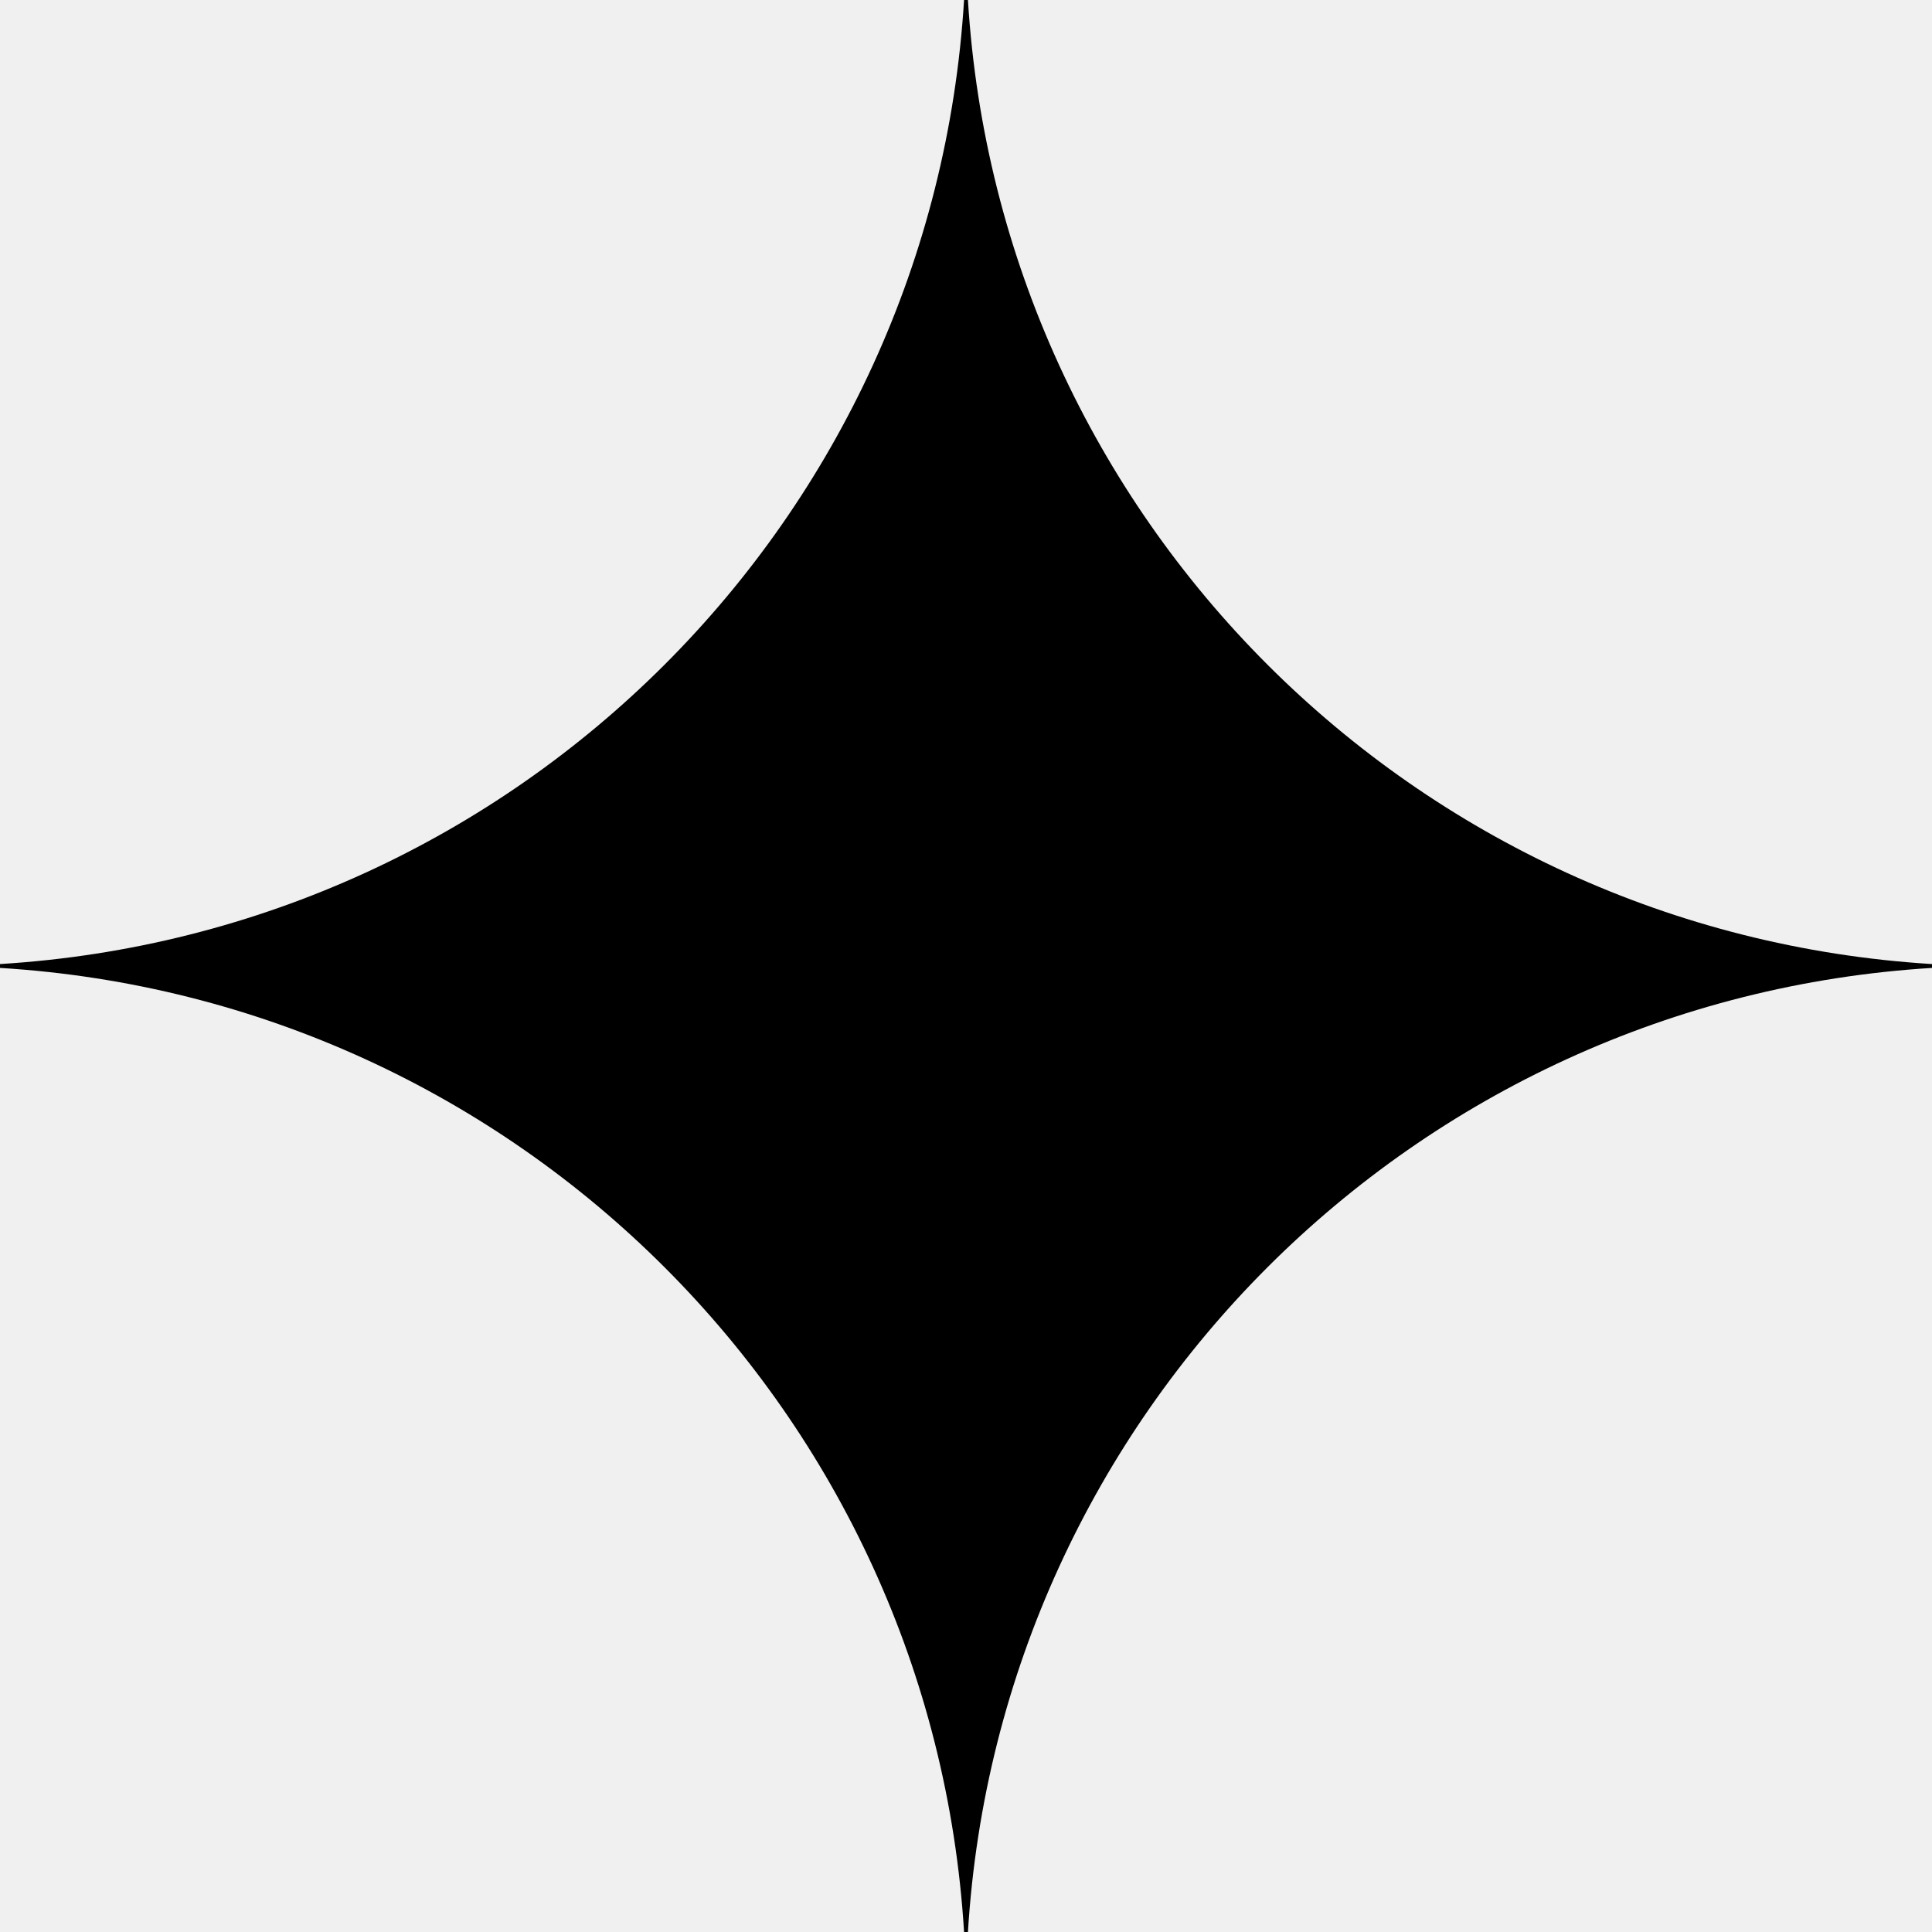
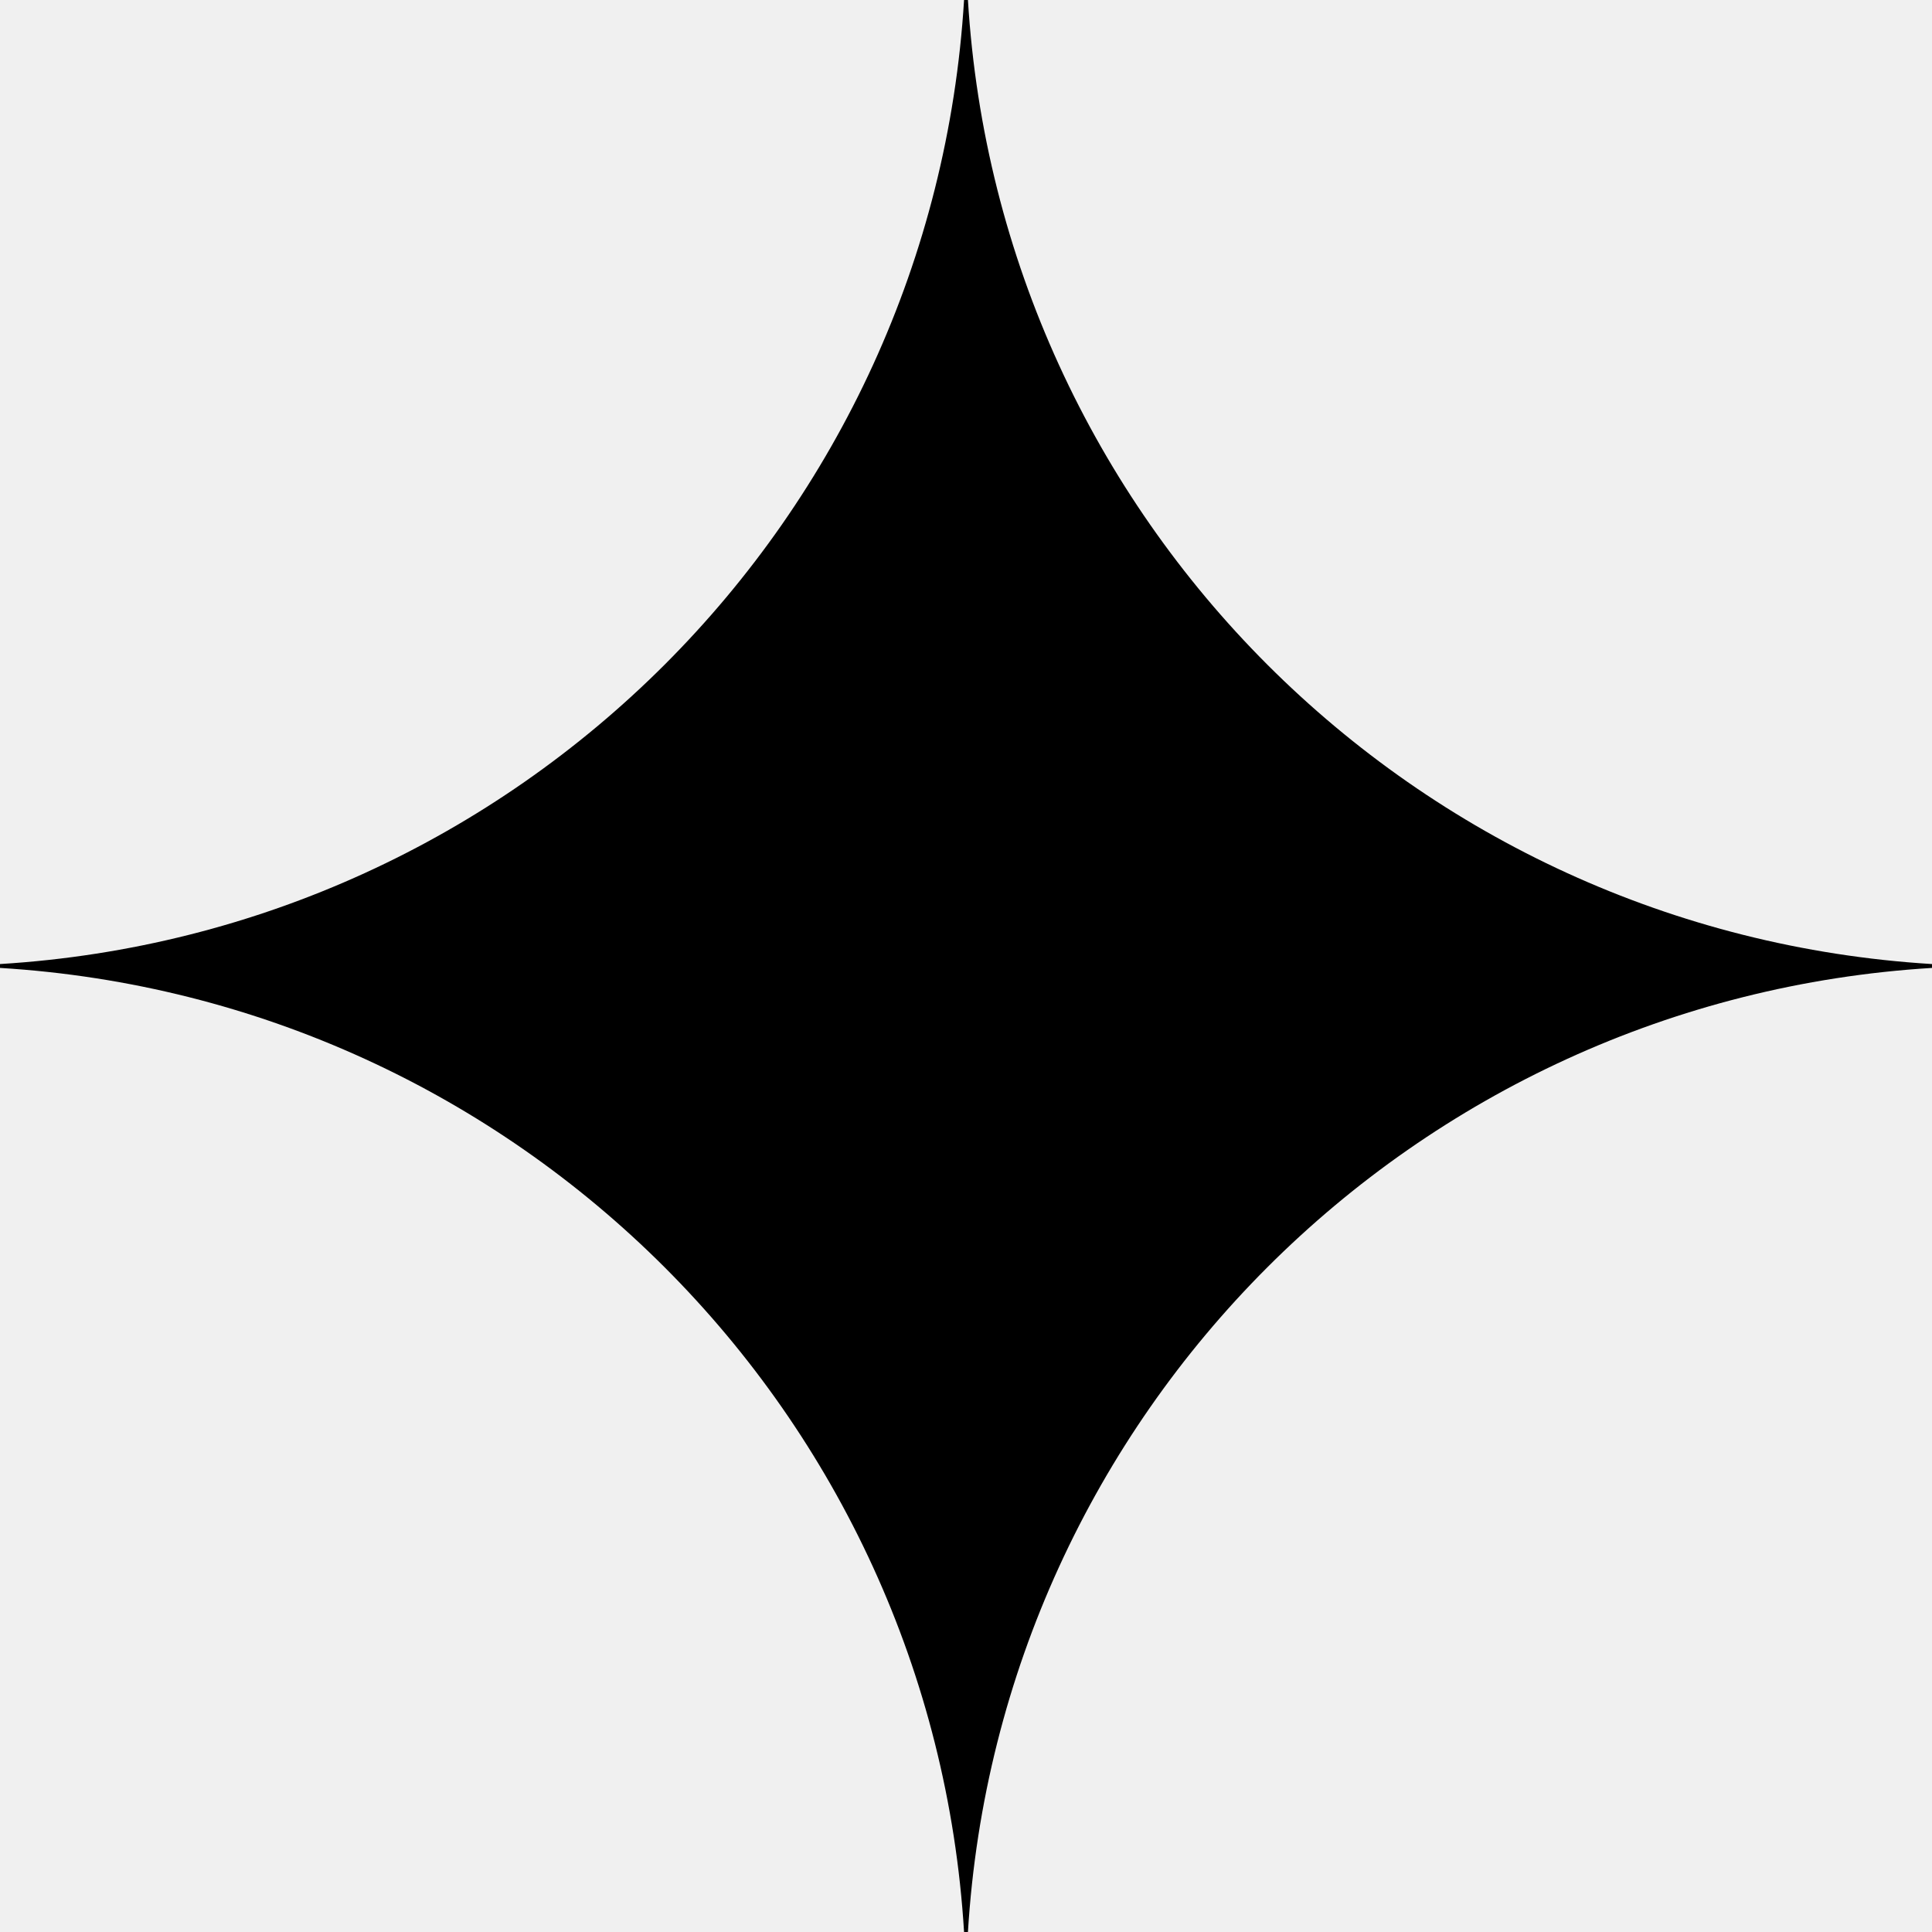
- <svg xmlns="http://www.w3.org/2000/svg" width="512" height="512" viewBox="0 0 135.467 135.467" version="1.1" id="svg1" xml:space="preserve">
-   <defs id="defs1" />
-   <g id="layer1" transform="translate(3157.125,11457.681)">
-     <g style="fill:#000000" id="g42" transform="matrix(8.466667,0,0,8.466667,-3157.125,-11457.682)">
-       <path d="M 16,8.016 A 8.522,8.522 0 0 0 8.016,16 H 7.984 A 8.521,8.521 0 0 0 0,8.016 V 7.984 A 8.521,8.521 0 0 0 7.984,0 H 8.016 A 8.522,8.522 0 0 0 16,7.984 Z" fill="url(#prefix__paint0_radial_980_20147)" id="path1-47" style="fill:#000000" />
-     </g>
-   </g>
-   <style type="text/css" id="style1">
- 	.st0{fill:#000000;}
- </style>
-   <style type="text/css" id="style1-2">
- 	.st0{fill:#000000;}
- </style>
-   <style type="text/css" id="style1-3">
- 	.st0{fill:#000000;}
- </style>
-   <style type="text/css" id="style1-29">
- 	.st0{fill:#000000;}
- </style>
-   <style type="text/css" id="style1-0">
- 	.st0{fill:#000000;}
- </style>
-   <style type="text/css" id="style1-6">
- 
- 	.st0{fill:#DE5833;}
- 
- 	.st1{fill:#FFFFFF;}
- 
- 	.st2{fill-rule:evenodd;clip-rule:evenodd;fill:#FED30A;}
- 
- 	.st3{fill:#2D4F8D;}
- 
- 	.st4{fill:#D5D7D8;}
- 
- 	.st5{fill:#67BD47;}
- 
- 	.st6{fill:#43A347;}
- 
- 	.st7{fill:#4C4C4C;}
- 
- </style>
-   <style type="text/css" id="style1-7">
- 	.st0{fill:#000000;}
- </style>
+ <svg xmlns="http://www.w3.org/2000/svg" xml:space="preserve" width="512" height="512" viewBox="0 0 135.467 135.467">
+   <path fill="url(#prefix__paint0_radial_980_20147)" d="M16 8.016A8.52 8.52 0 0 0 8.016 16h-.032A8.52 8.52 0 0 0 0 8.016v-.032A8.52 8.52 0 0 0 7.984 0h.032A8.52 8.52 0 0 0 16 7.984Z" style="fill:#000" transform="translate(0 -.001)scale(8.46667)" />
</svg>
